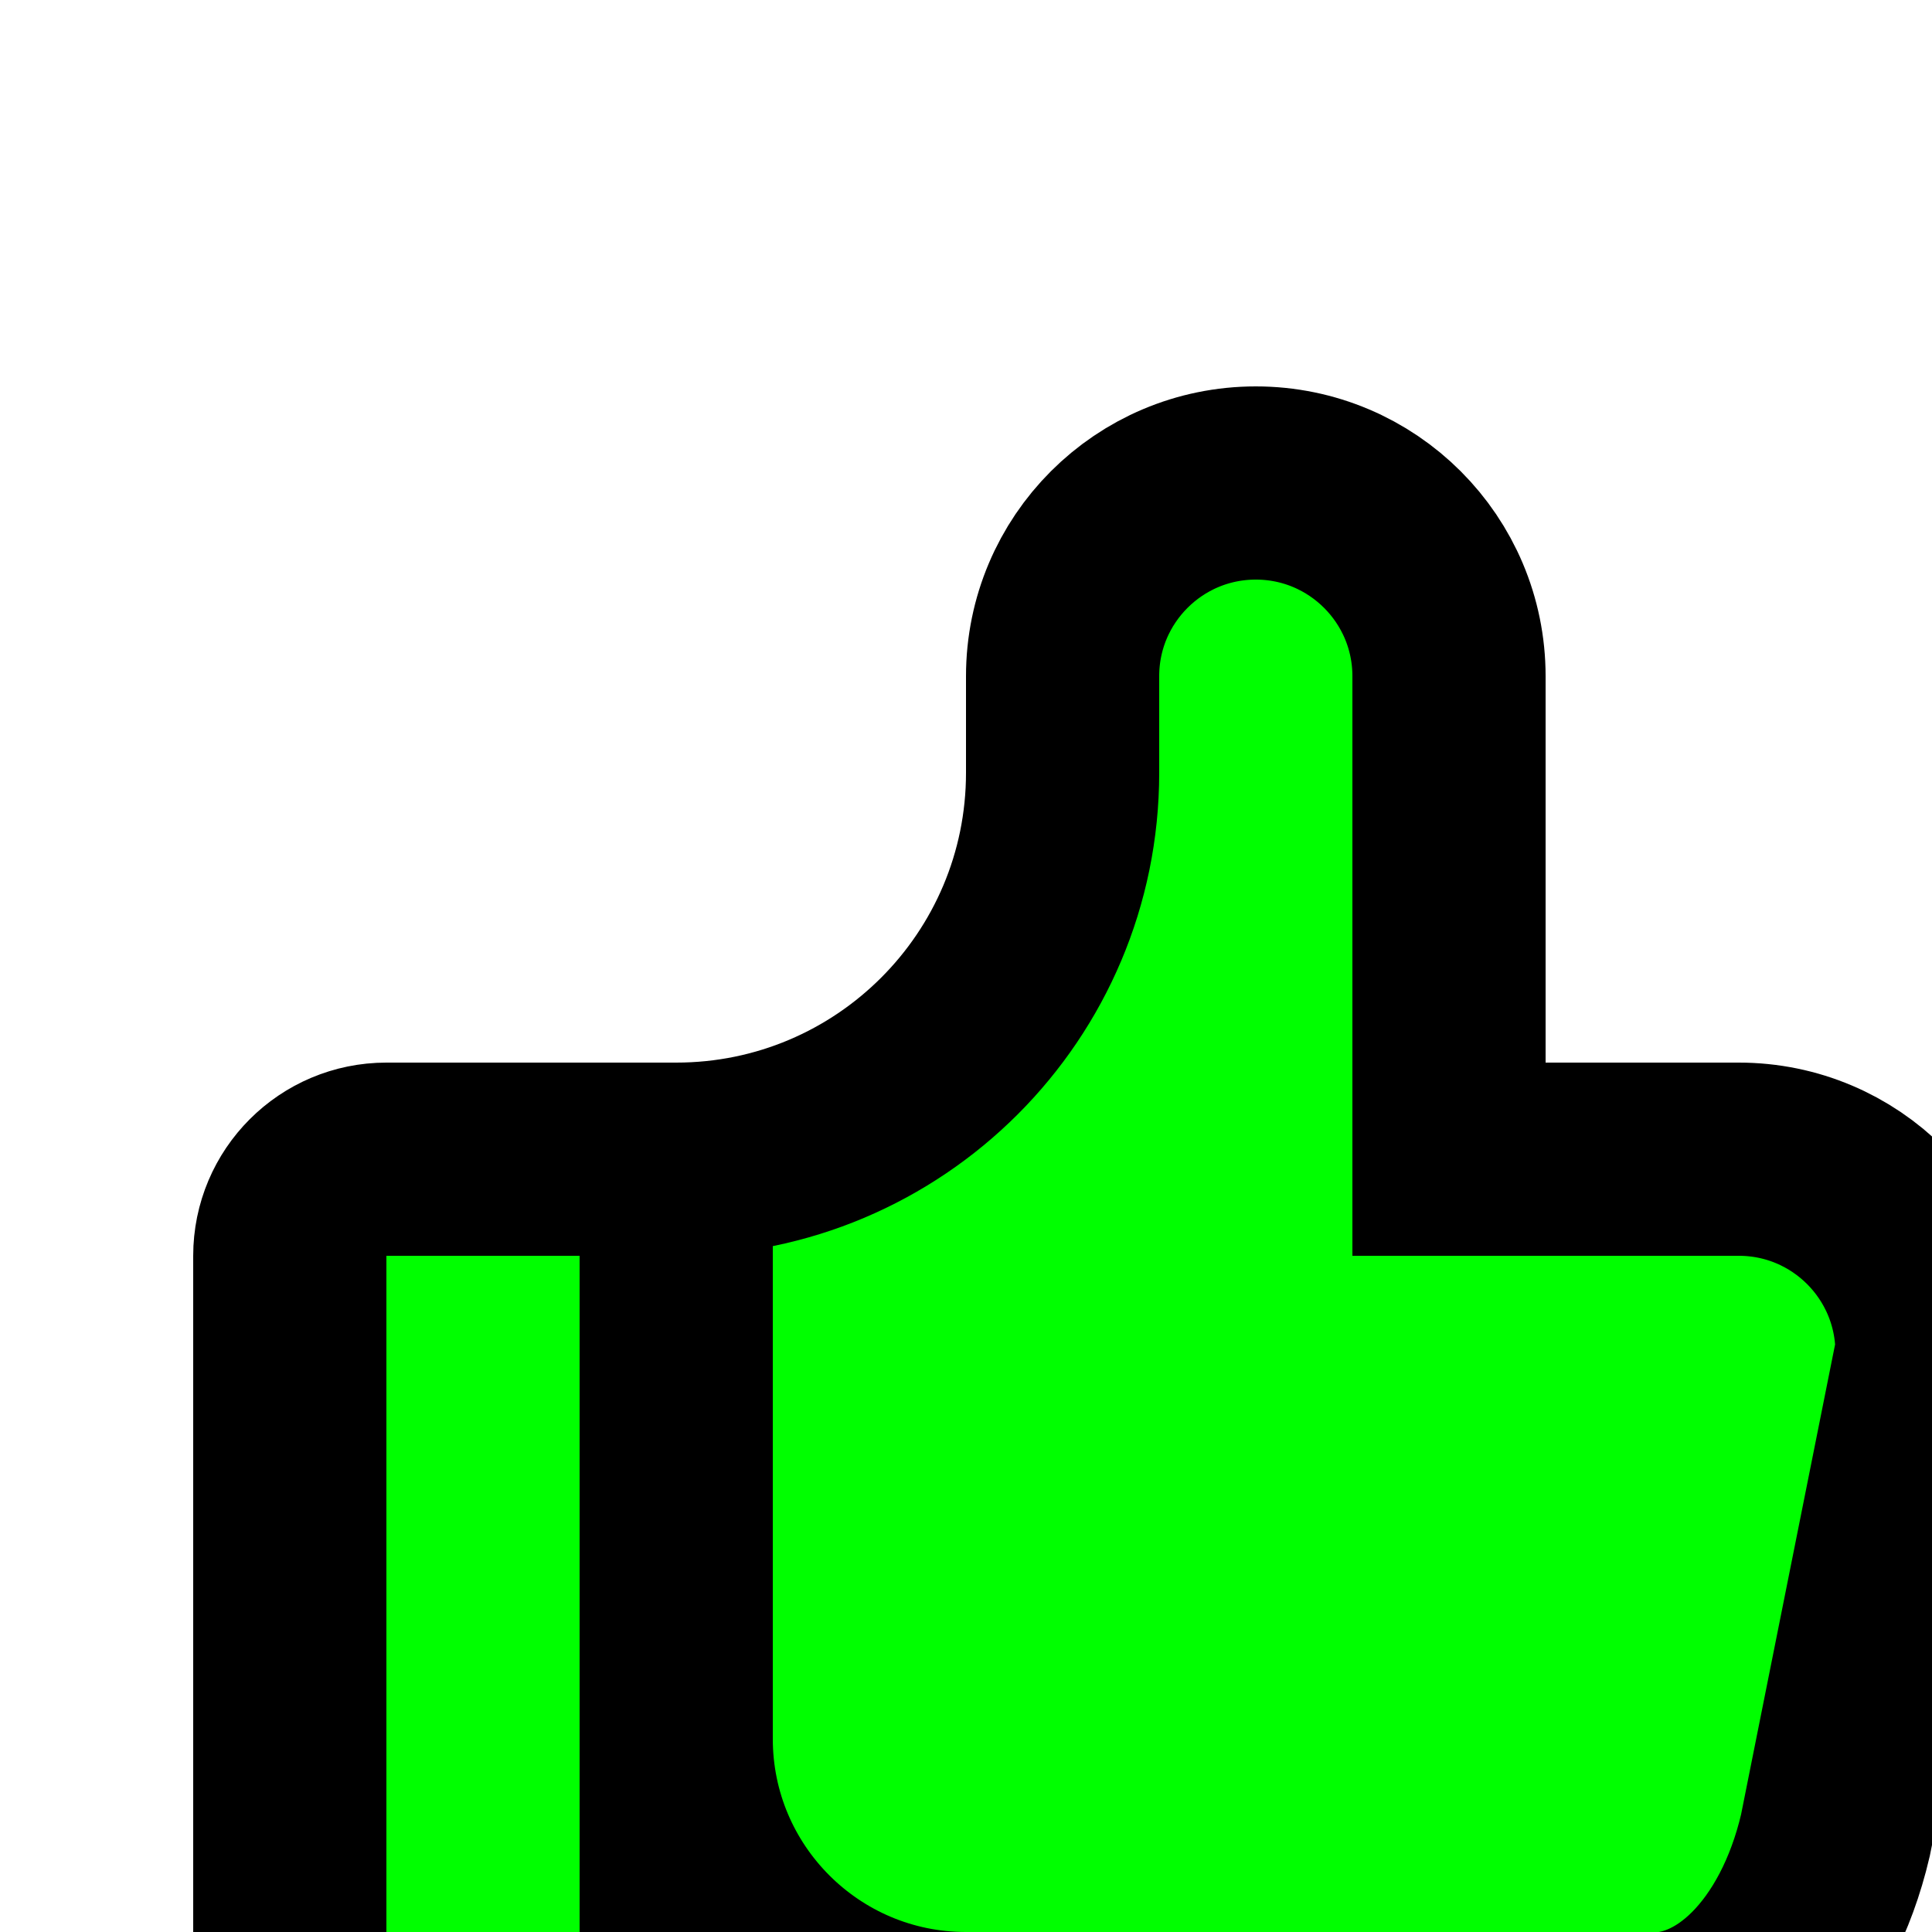
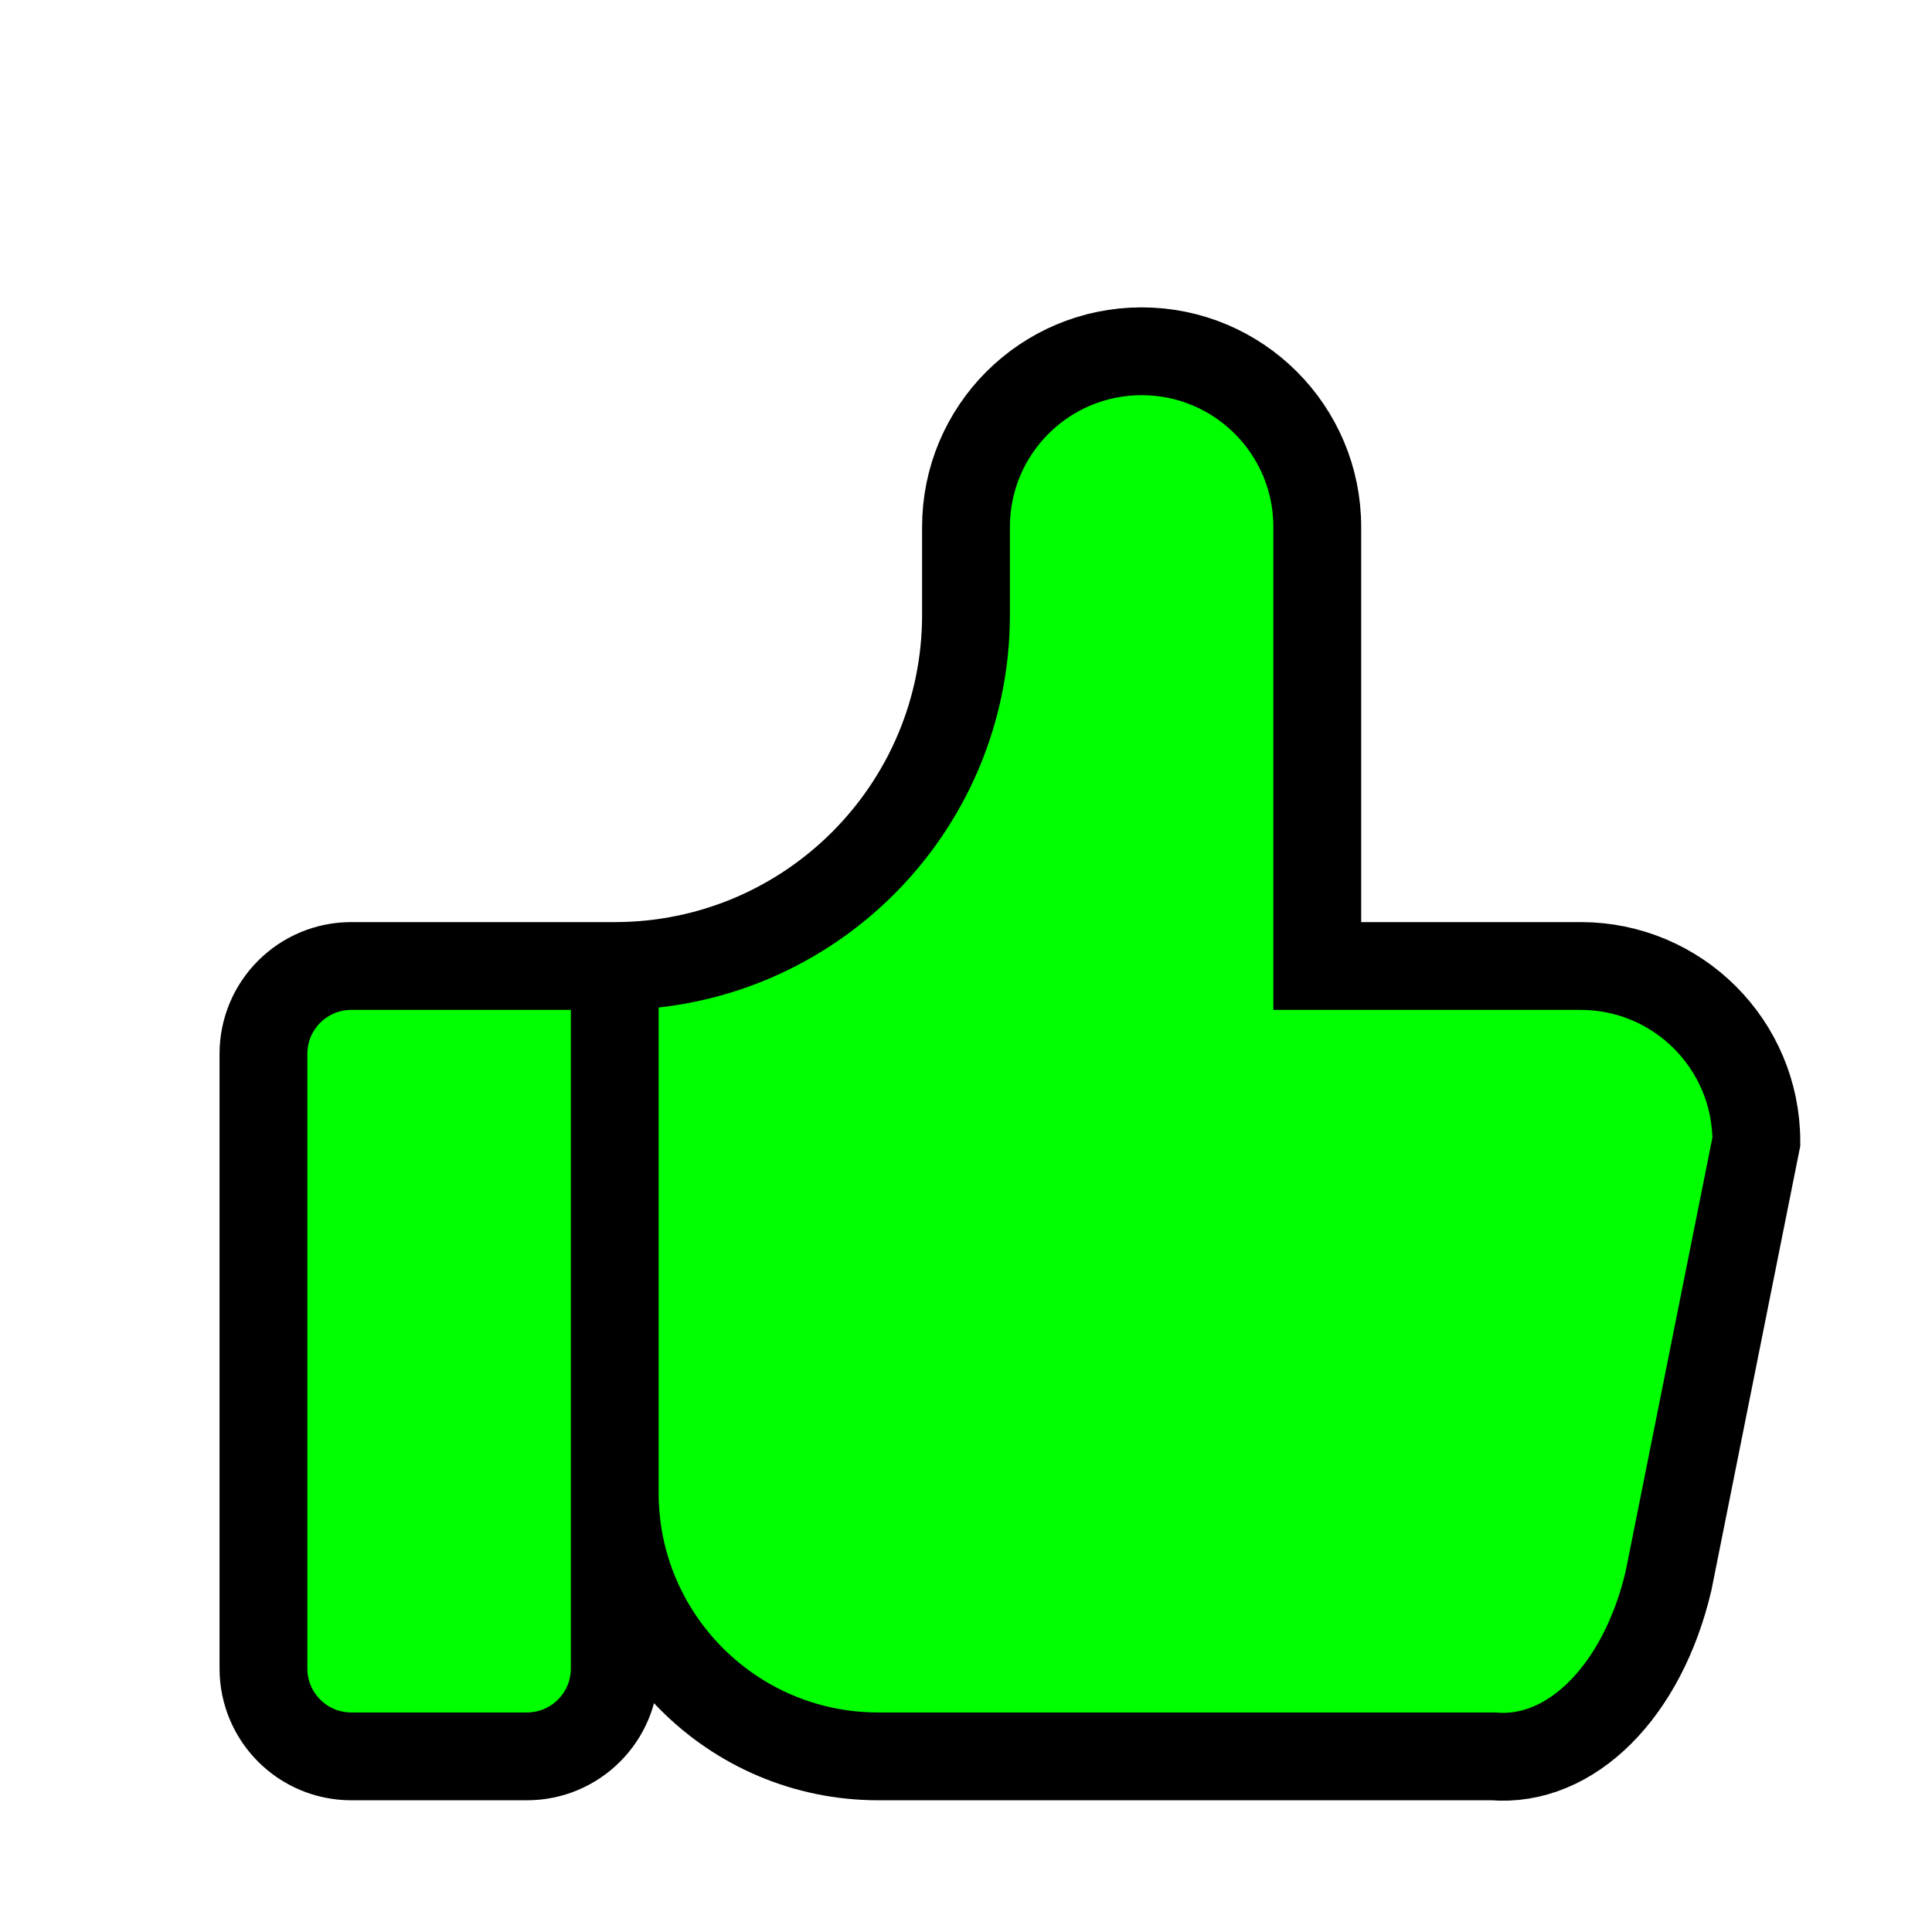
- <svg xmlns="http://www.w3.org/2000/svg" id="thumbup" width="24px" height="24px" aria-hidden="true" viewBox="0 0 20 18">
+ <svg xmlns="http://www.w3.org/2000/svg" id="thumbup" width="24px" height="24px" aria-hidden="true" viewBox="0 0 22 22">
  <style>
        #thumbup 
        {
            fill: #00ff00;
            stroke: #000000;
-             stroke-width: 2;
+             stroke-width: 1;
        }
    </style>
  <path stroke="none" d="M0 0h24v24H0z" fill="none" />
  <path d="M7 11v8a1 1 0 0 1 -1 1h-2a1 1 0 0 1 -1 -1v-7a1 1 0 0 1 1 -1h3a4 4 0 0 0 4 -4v-1a2 2 0 0 1 4 0v5h3a2 2 0 0 1 2 2l-1 5a2 3 0 0 1 -2 2h-7a3 3 0 0 1 -3 -3" />
</svg>
